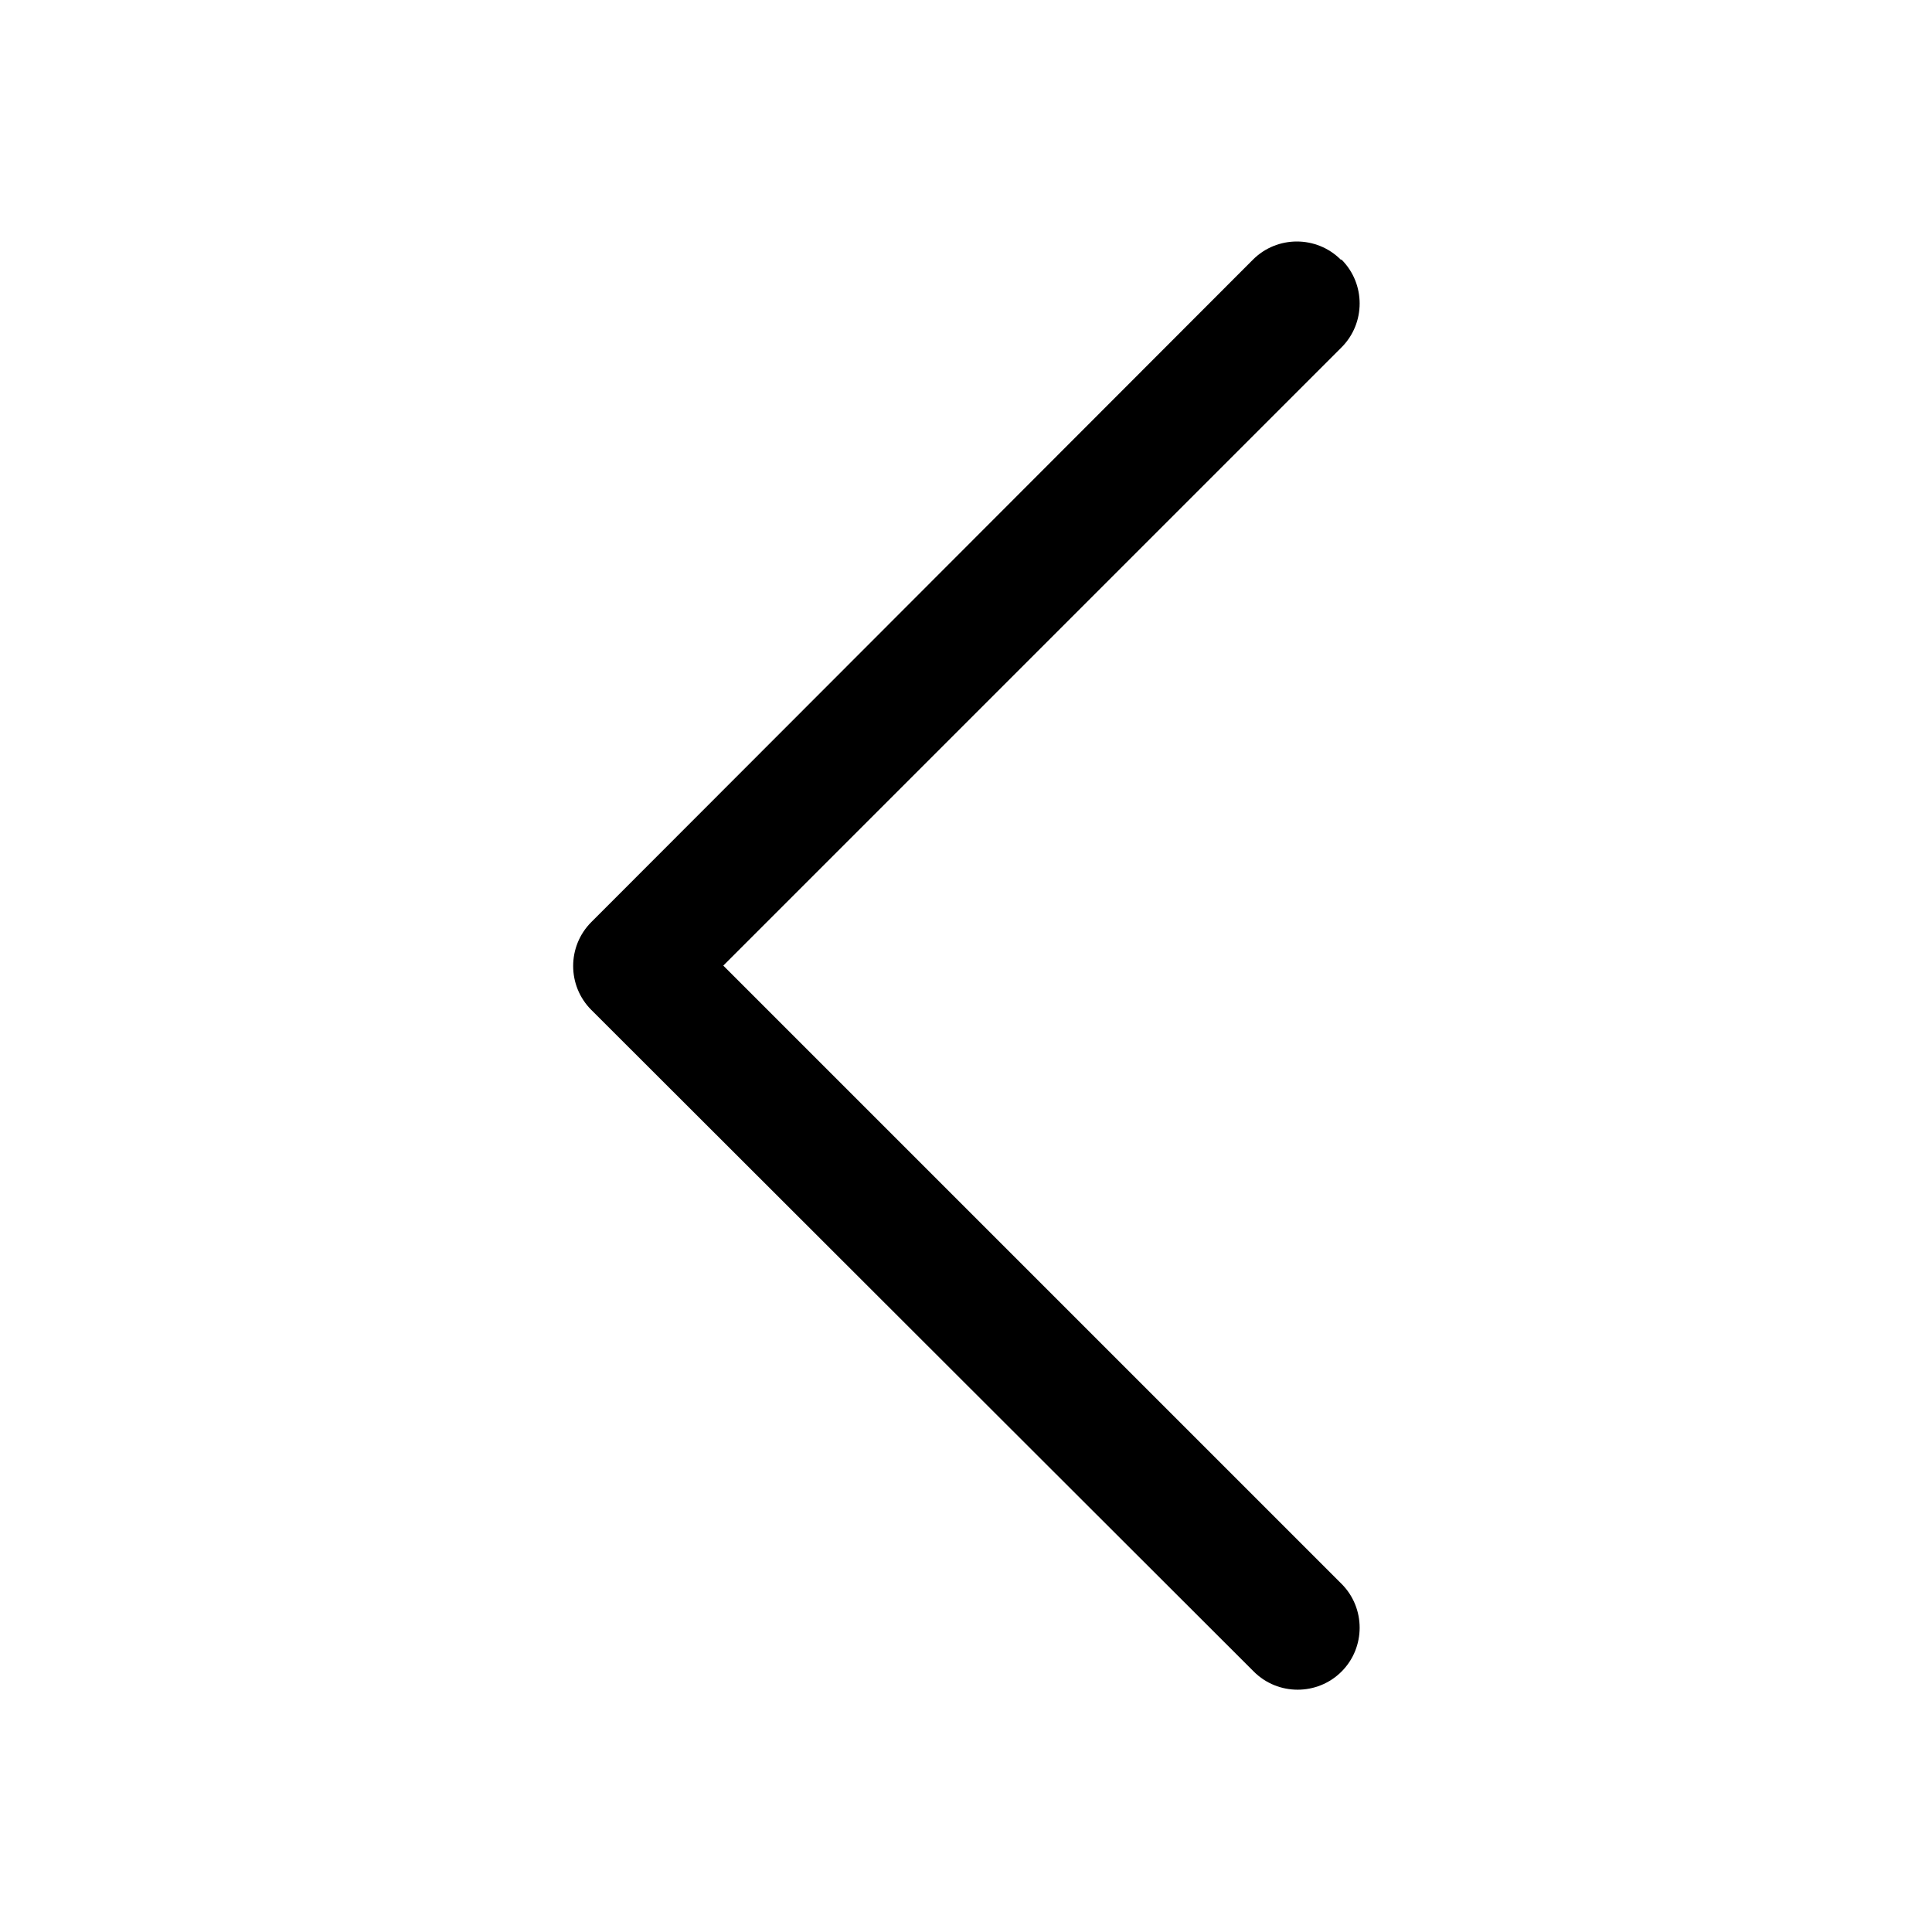
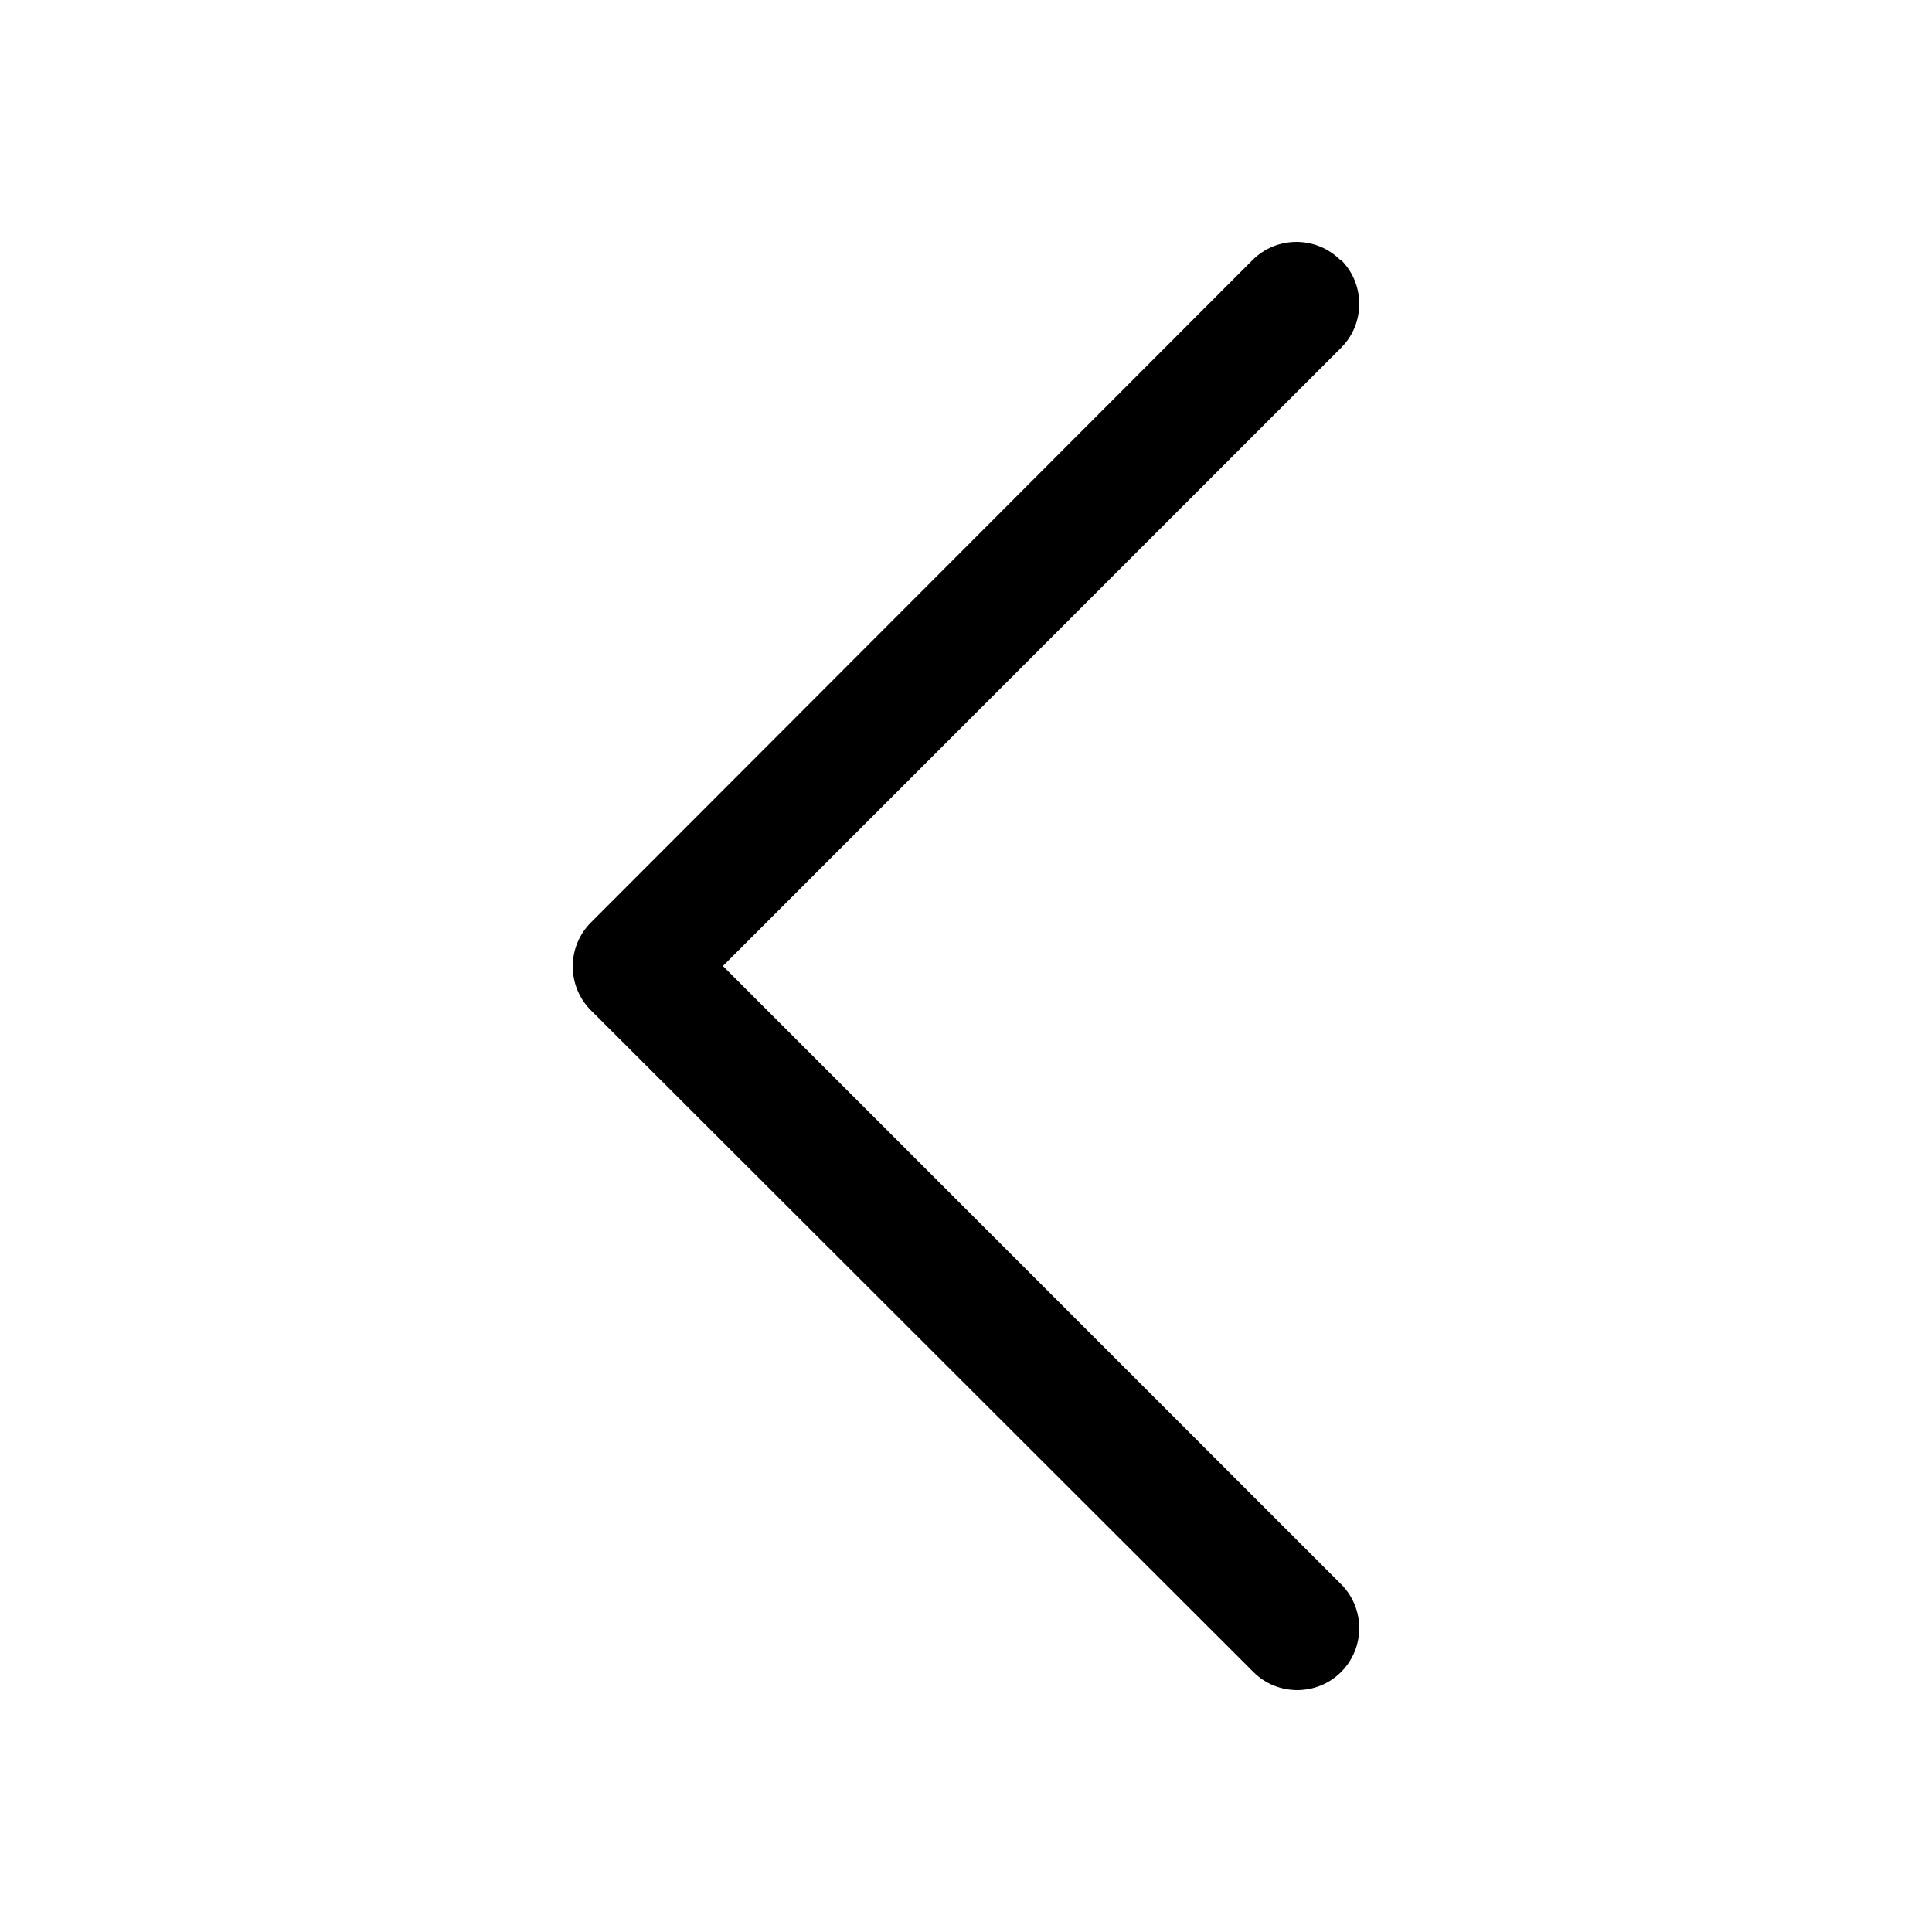
<svg xmlns="http://www.w3.org/2000/svg" width="24" height="24" viewBox="0 0 24 24" fill="none" data-karrot-ui-icon="true">
-   <path fill-rule="evenodd" clip-rule="evenodd" d="M16.665 3.225C16.965 3.525 16.965 4.015 16.665 4.315L8.985 11.995L16.665 19.675C16.965 19.975 16.965 20.465 16.665 20.765C16.365 21.065 15.875 21.065 15.575 20.765L7.345 12.545C7.045 12.245 7.045 11.755 7.345 11.455L15.565 3.225C15.865 2.925 16.355 2.925 16.655 3.225H16.665Z" fill="currentColor" />
+   <path fill-rule="evenodd" clip-rule="evenodd" d="M16.66 3.23C16.96 3.53 16.96 4.02 16.66 4.32L8.98 12L16.66 19.68C16.96 19.98 16.96 20.47 16.66 20.77C16.36 21.07 15.87 21.07 15.57 20.77L7.34 12.55C7.04 12.25 7.04 11.76 7.34 11.46L15.56 3.23C15.86 2.93 16.35 2.93 16.65 3.23H16.66Z" fill="currentColor" />
</svg>
